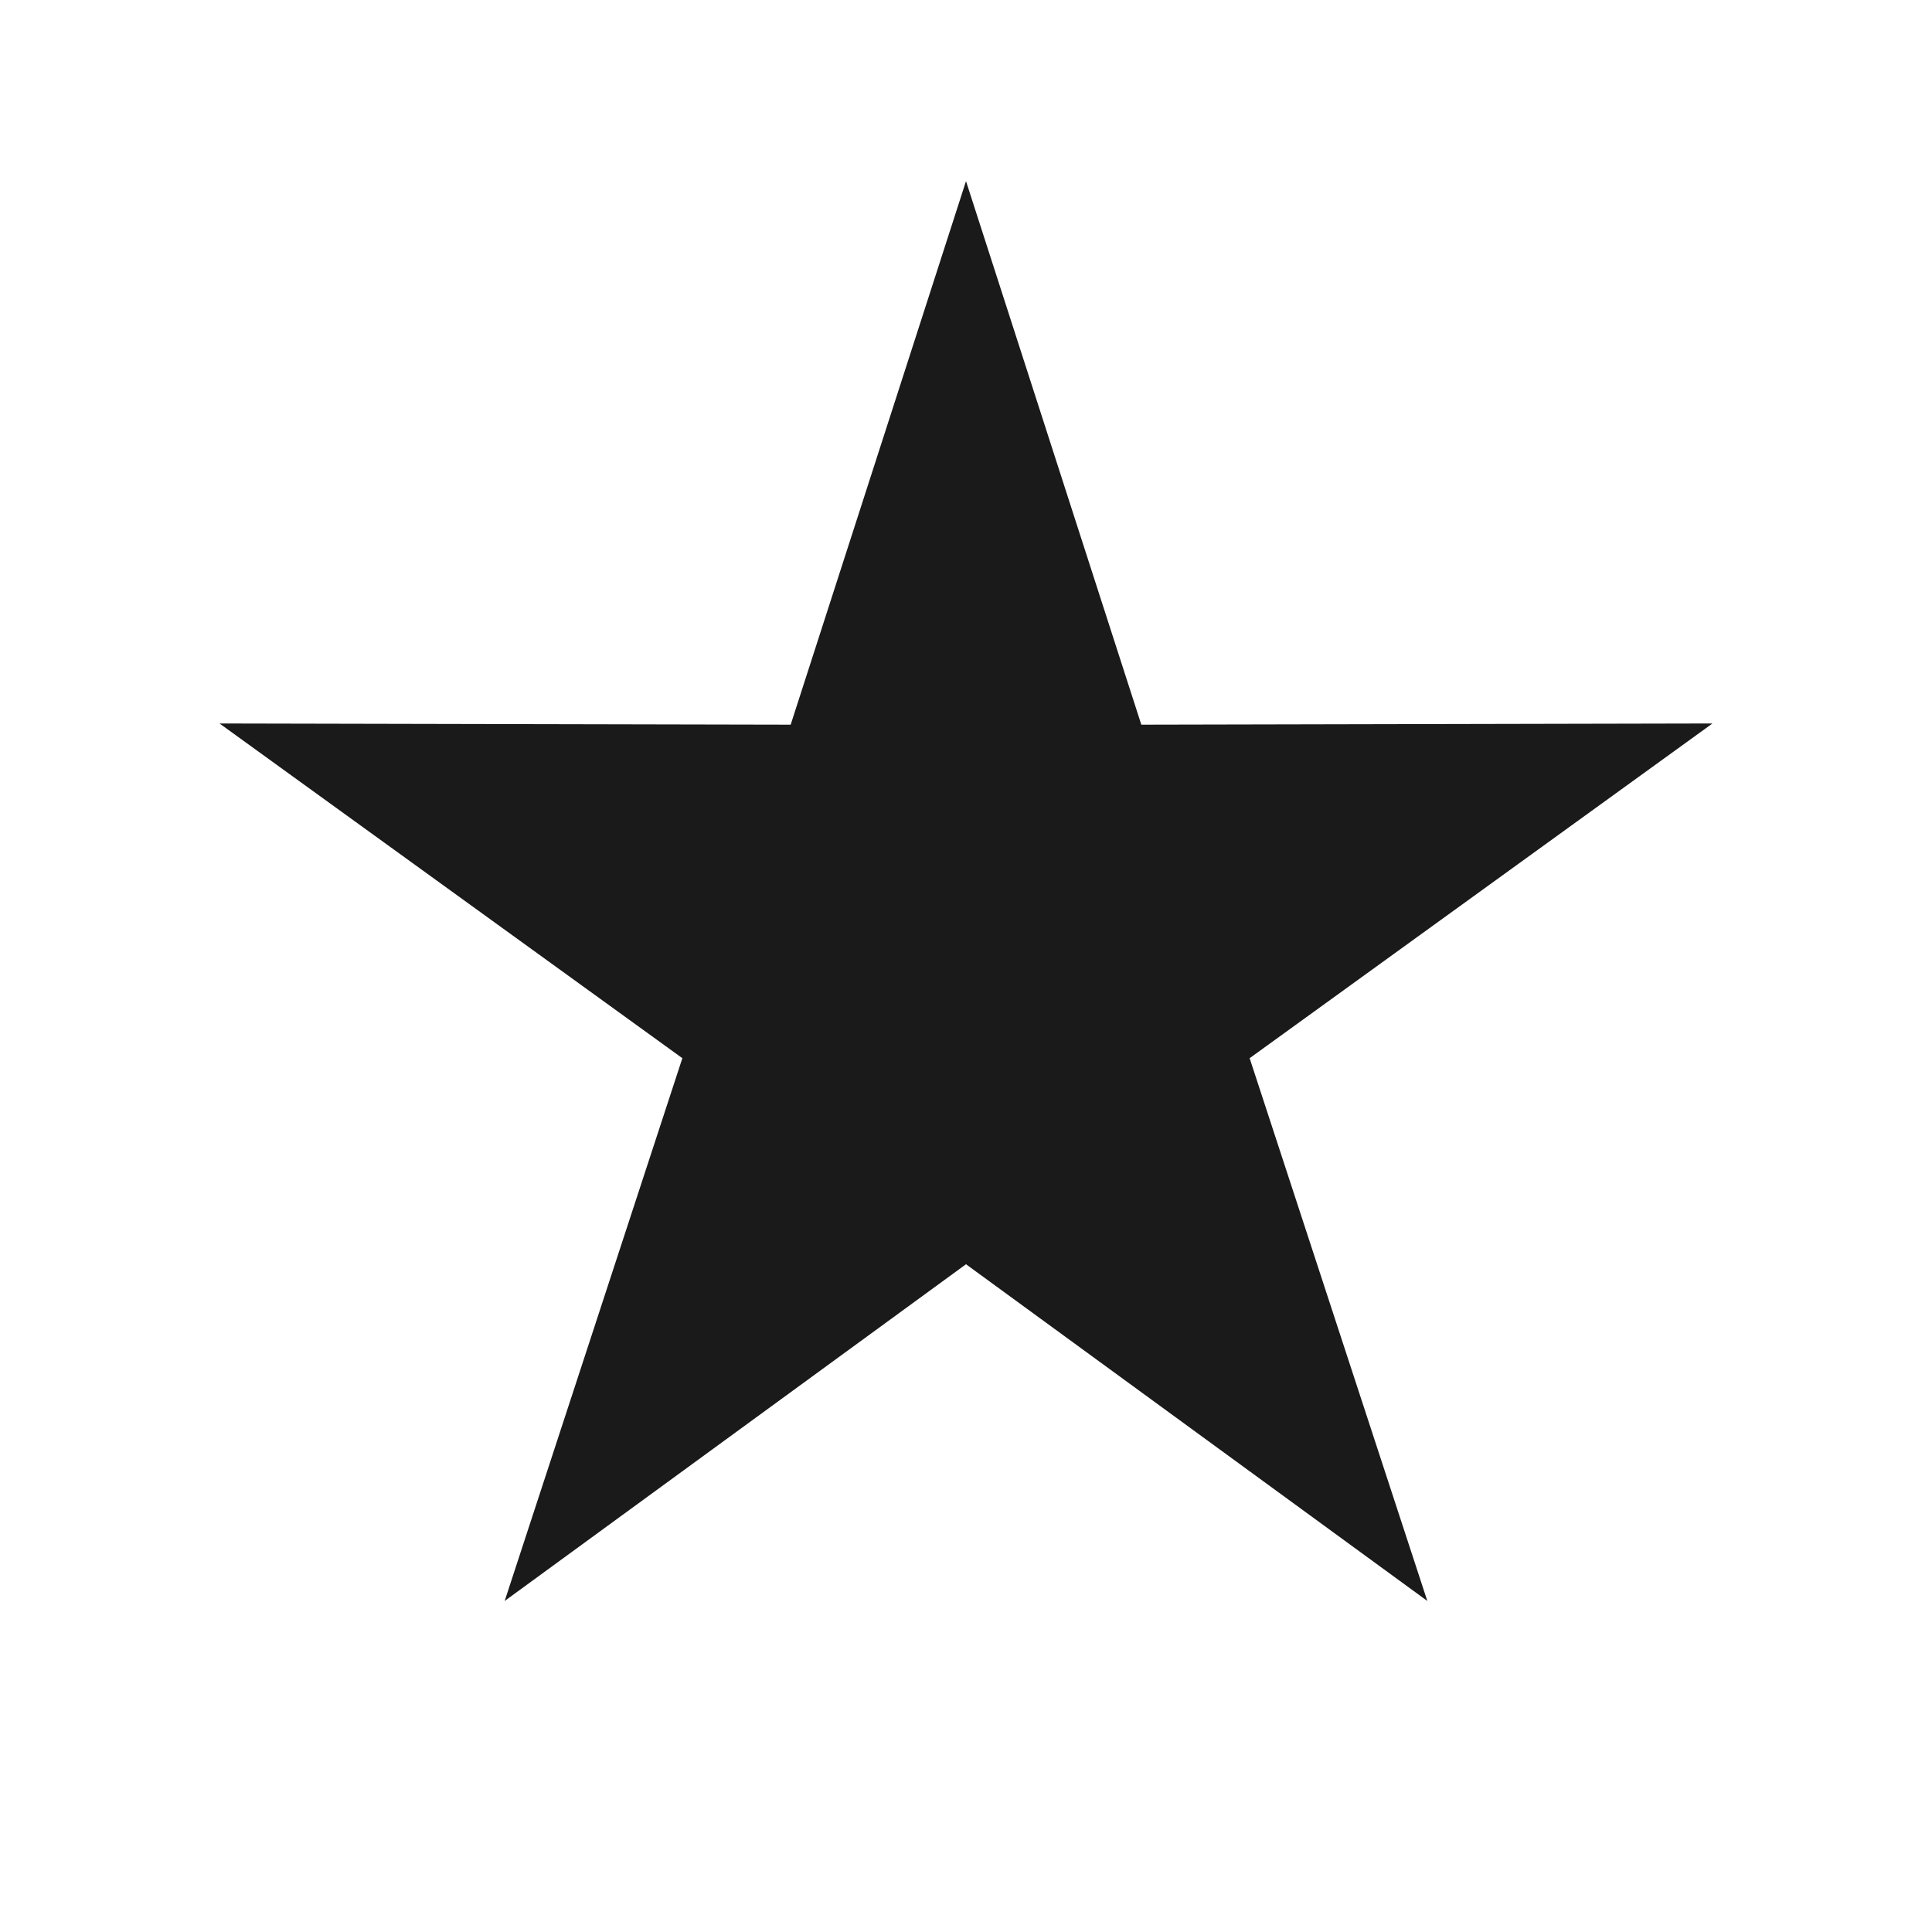
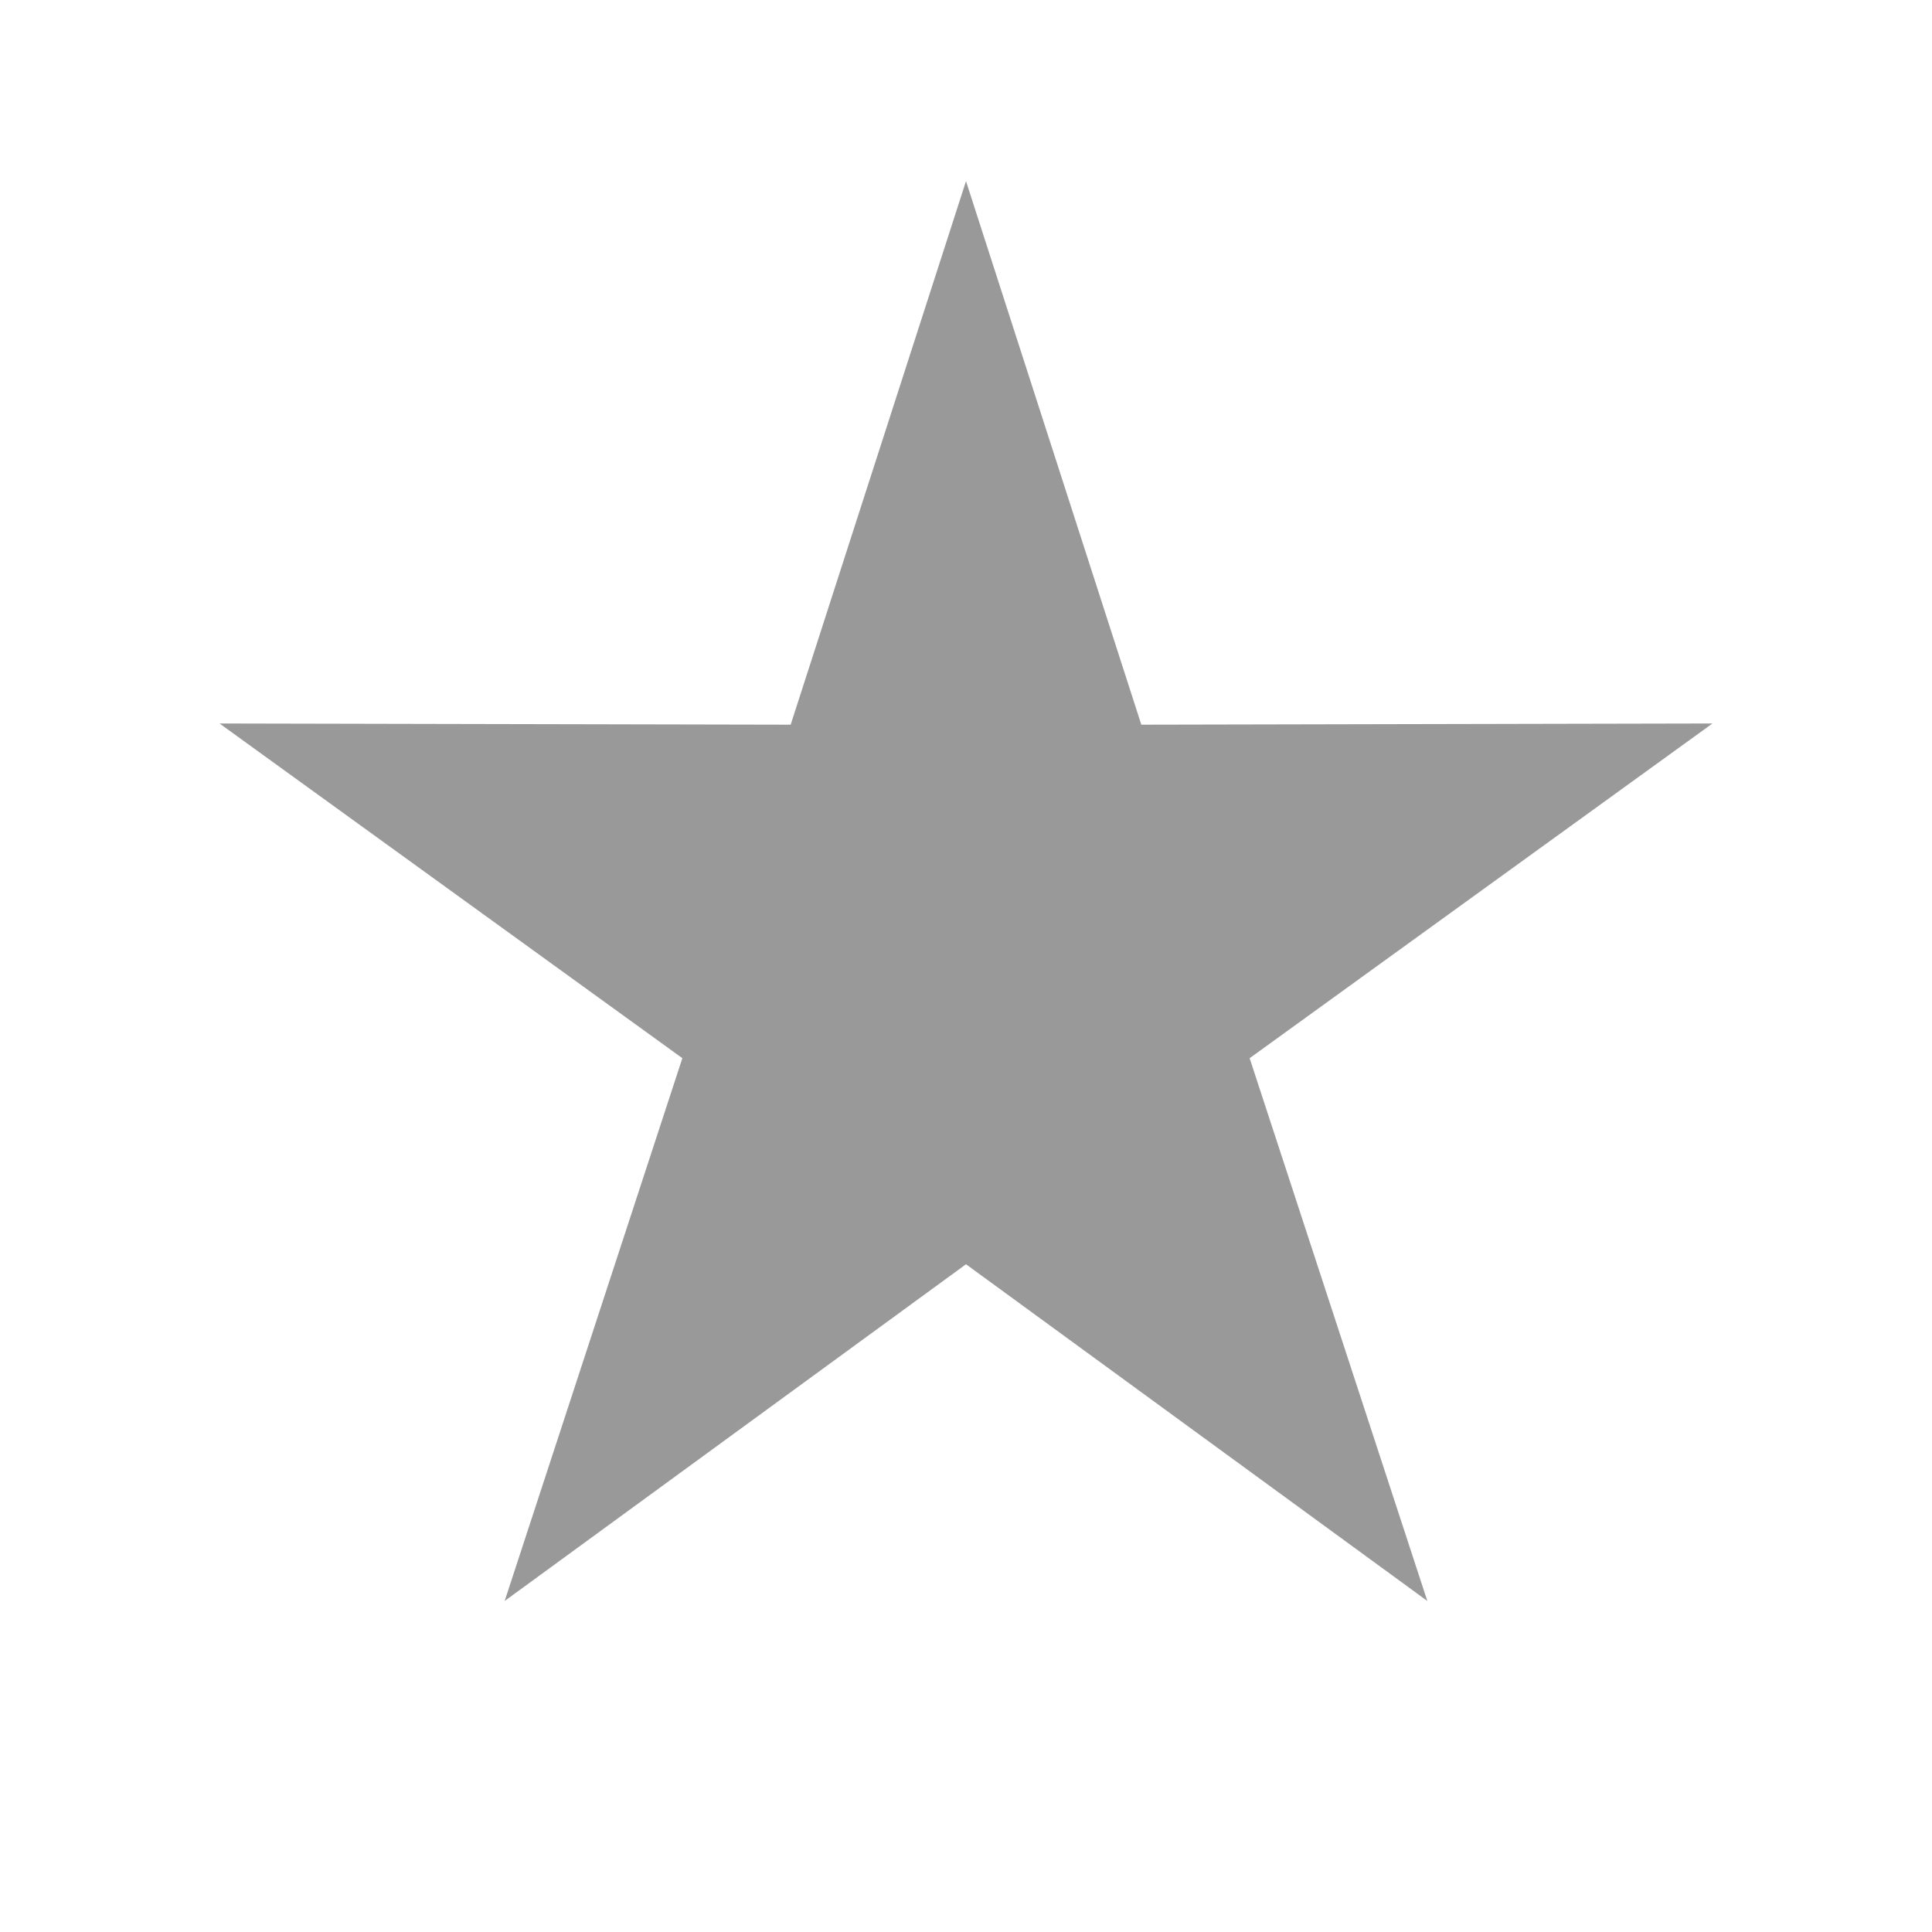
<svg xmlns="http://www.w3.org/2000/svg" width="32px" height="32px" viewBox="0 0 32 32" version="1.1">
  <g id="Symbols" stroke="none" stroke-width="1" fill="none" fill-rule="evenodd">
-     <g id="icon/monitoring/L/hover">
+     <g id="icon/monitoring/L/normal">
      <g id="Group">
        <g id="icon">
          <rect id="Rectangle" x="0" y="0" width="32" height="32" />
-           <polygon id="Star" fill="#1A1A1A" points="16 20.94 8.359 26.517 11.302 17.527 3.636 11.983 13.096 12.003 16 3 18.904 12.003 28.364 11.983 20.698 17.527 23.641 26.517" />
+           <polygon id="Star" fill="#999999" points="16 20.94 8.359 26.517 11.302 17.527 3.636 11.983 13.096 12.003 16 3 18.904 12.003 28.364 11.983 20.698 17.527 23.641 26.517" />
        </g>
      </g>
    </g>
  </g>
</svg>
